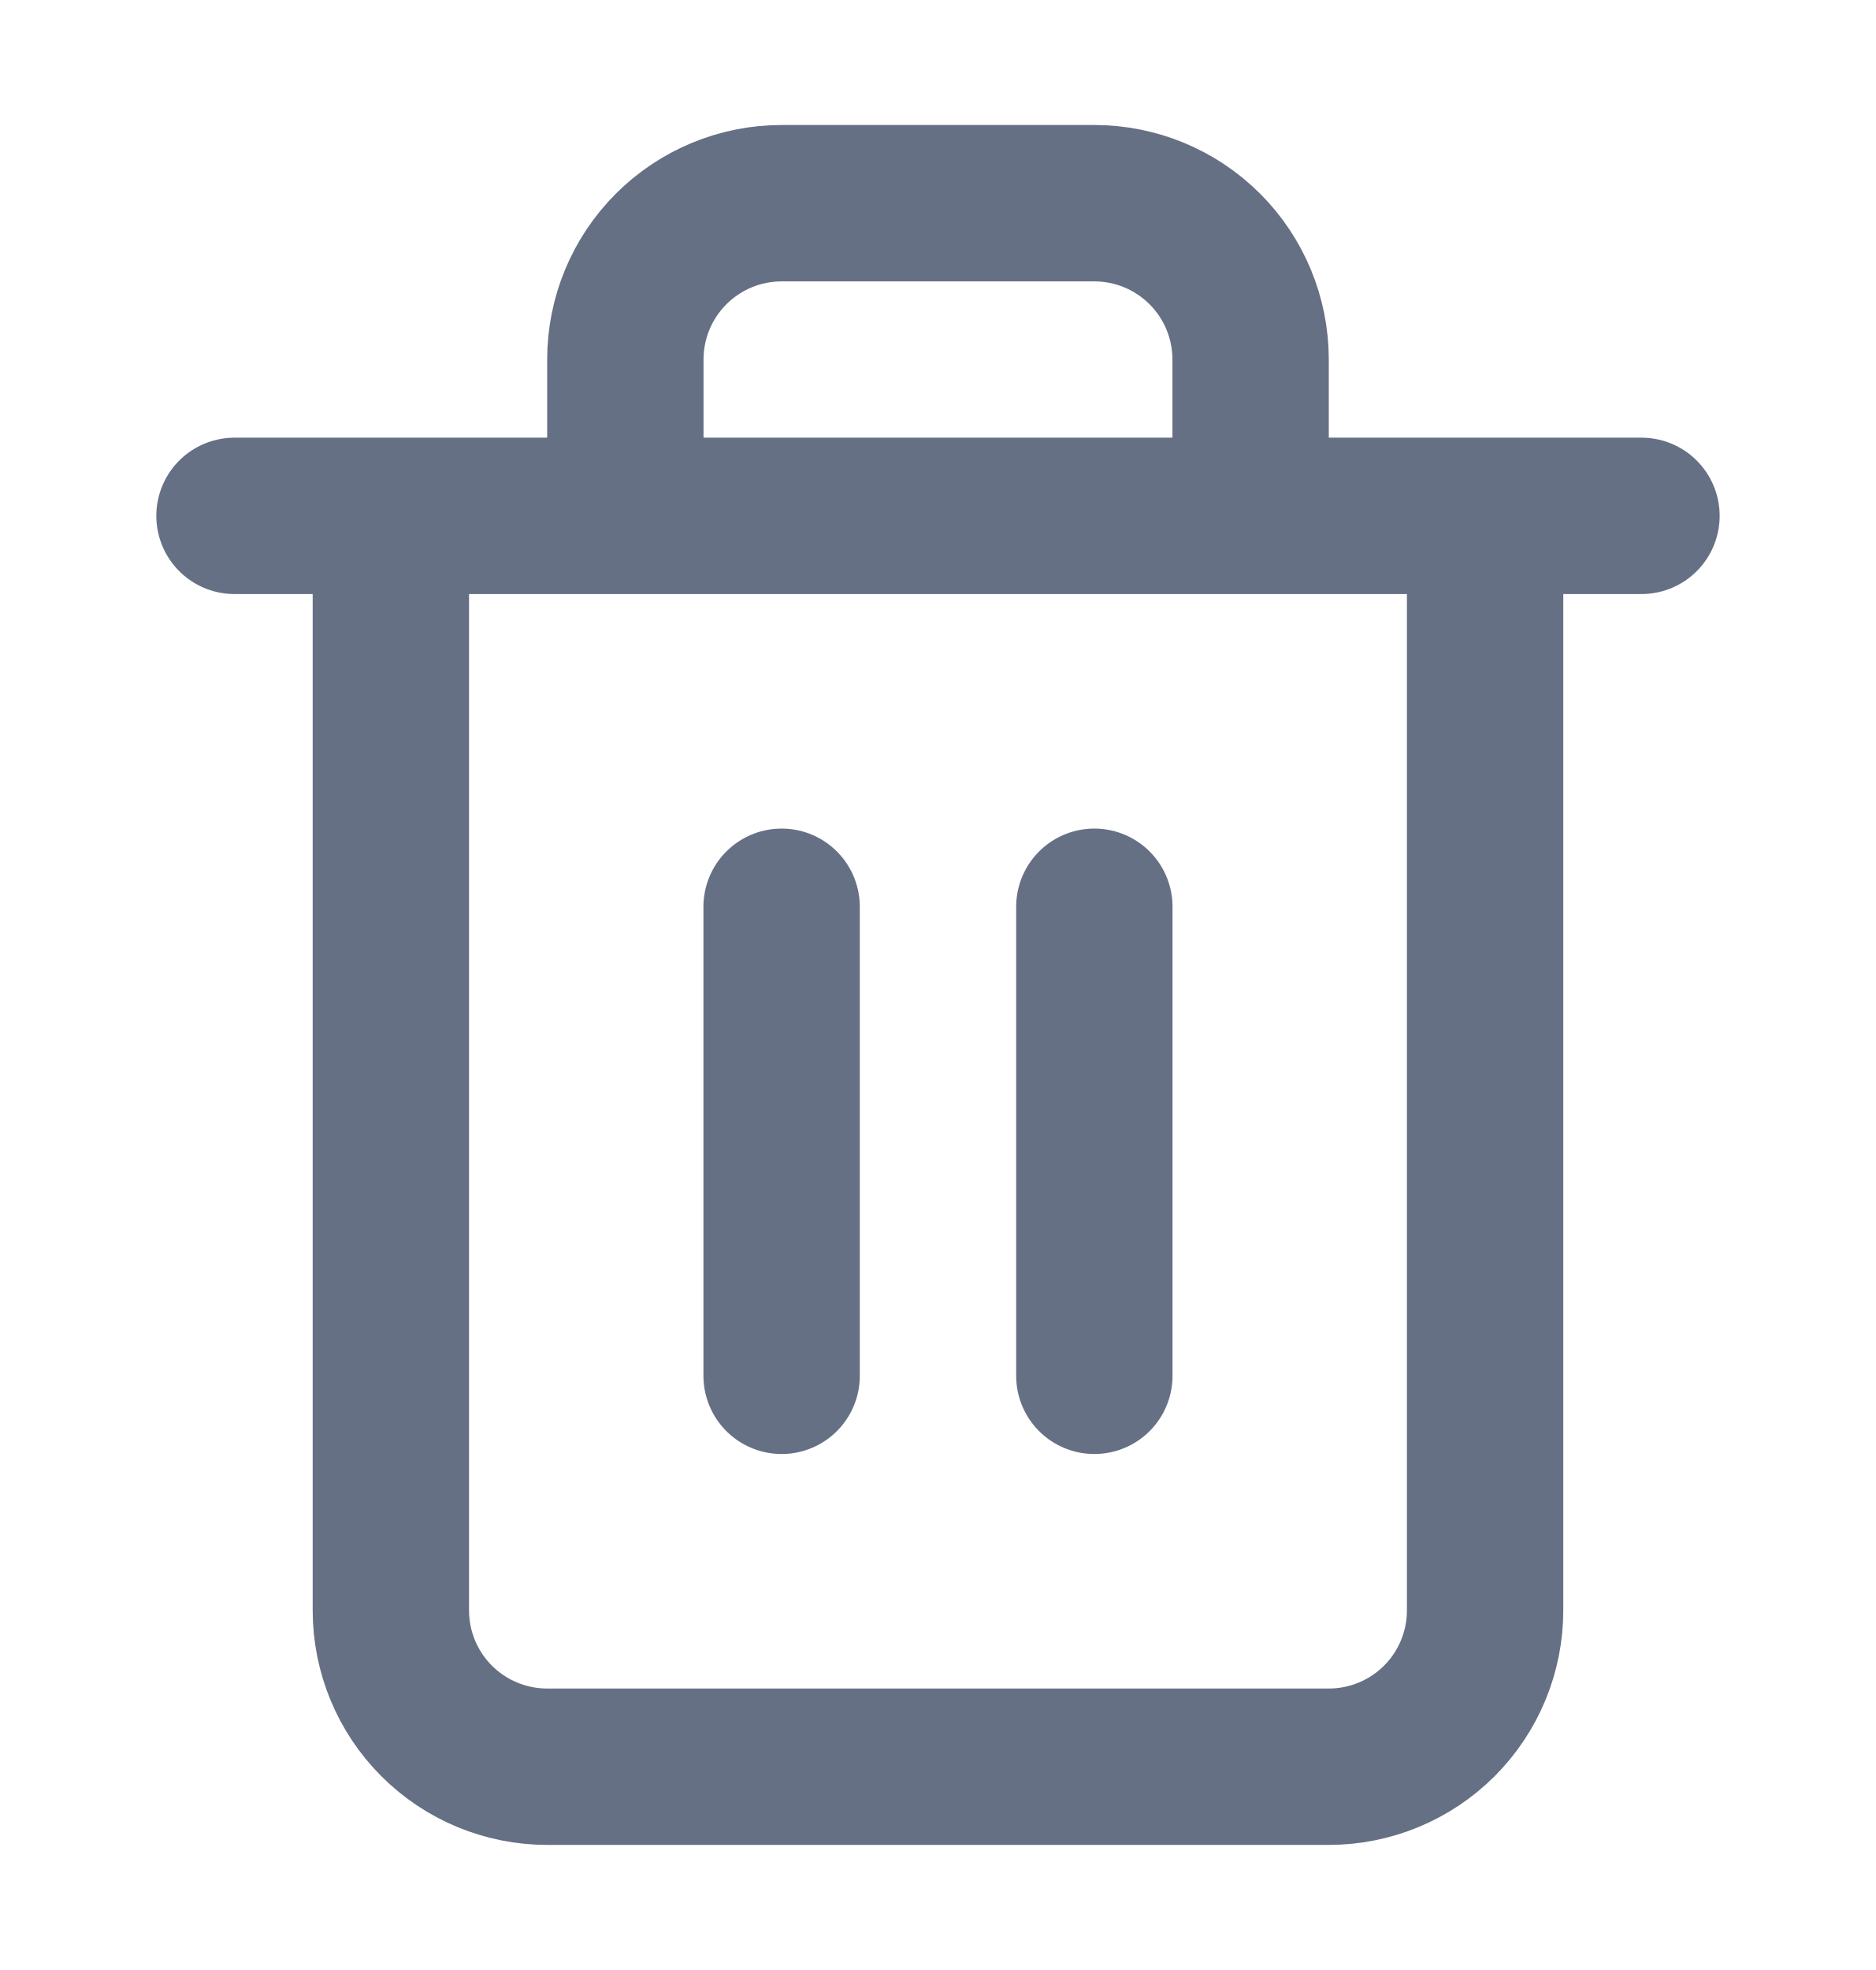
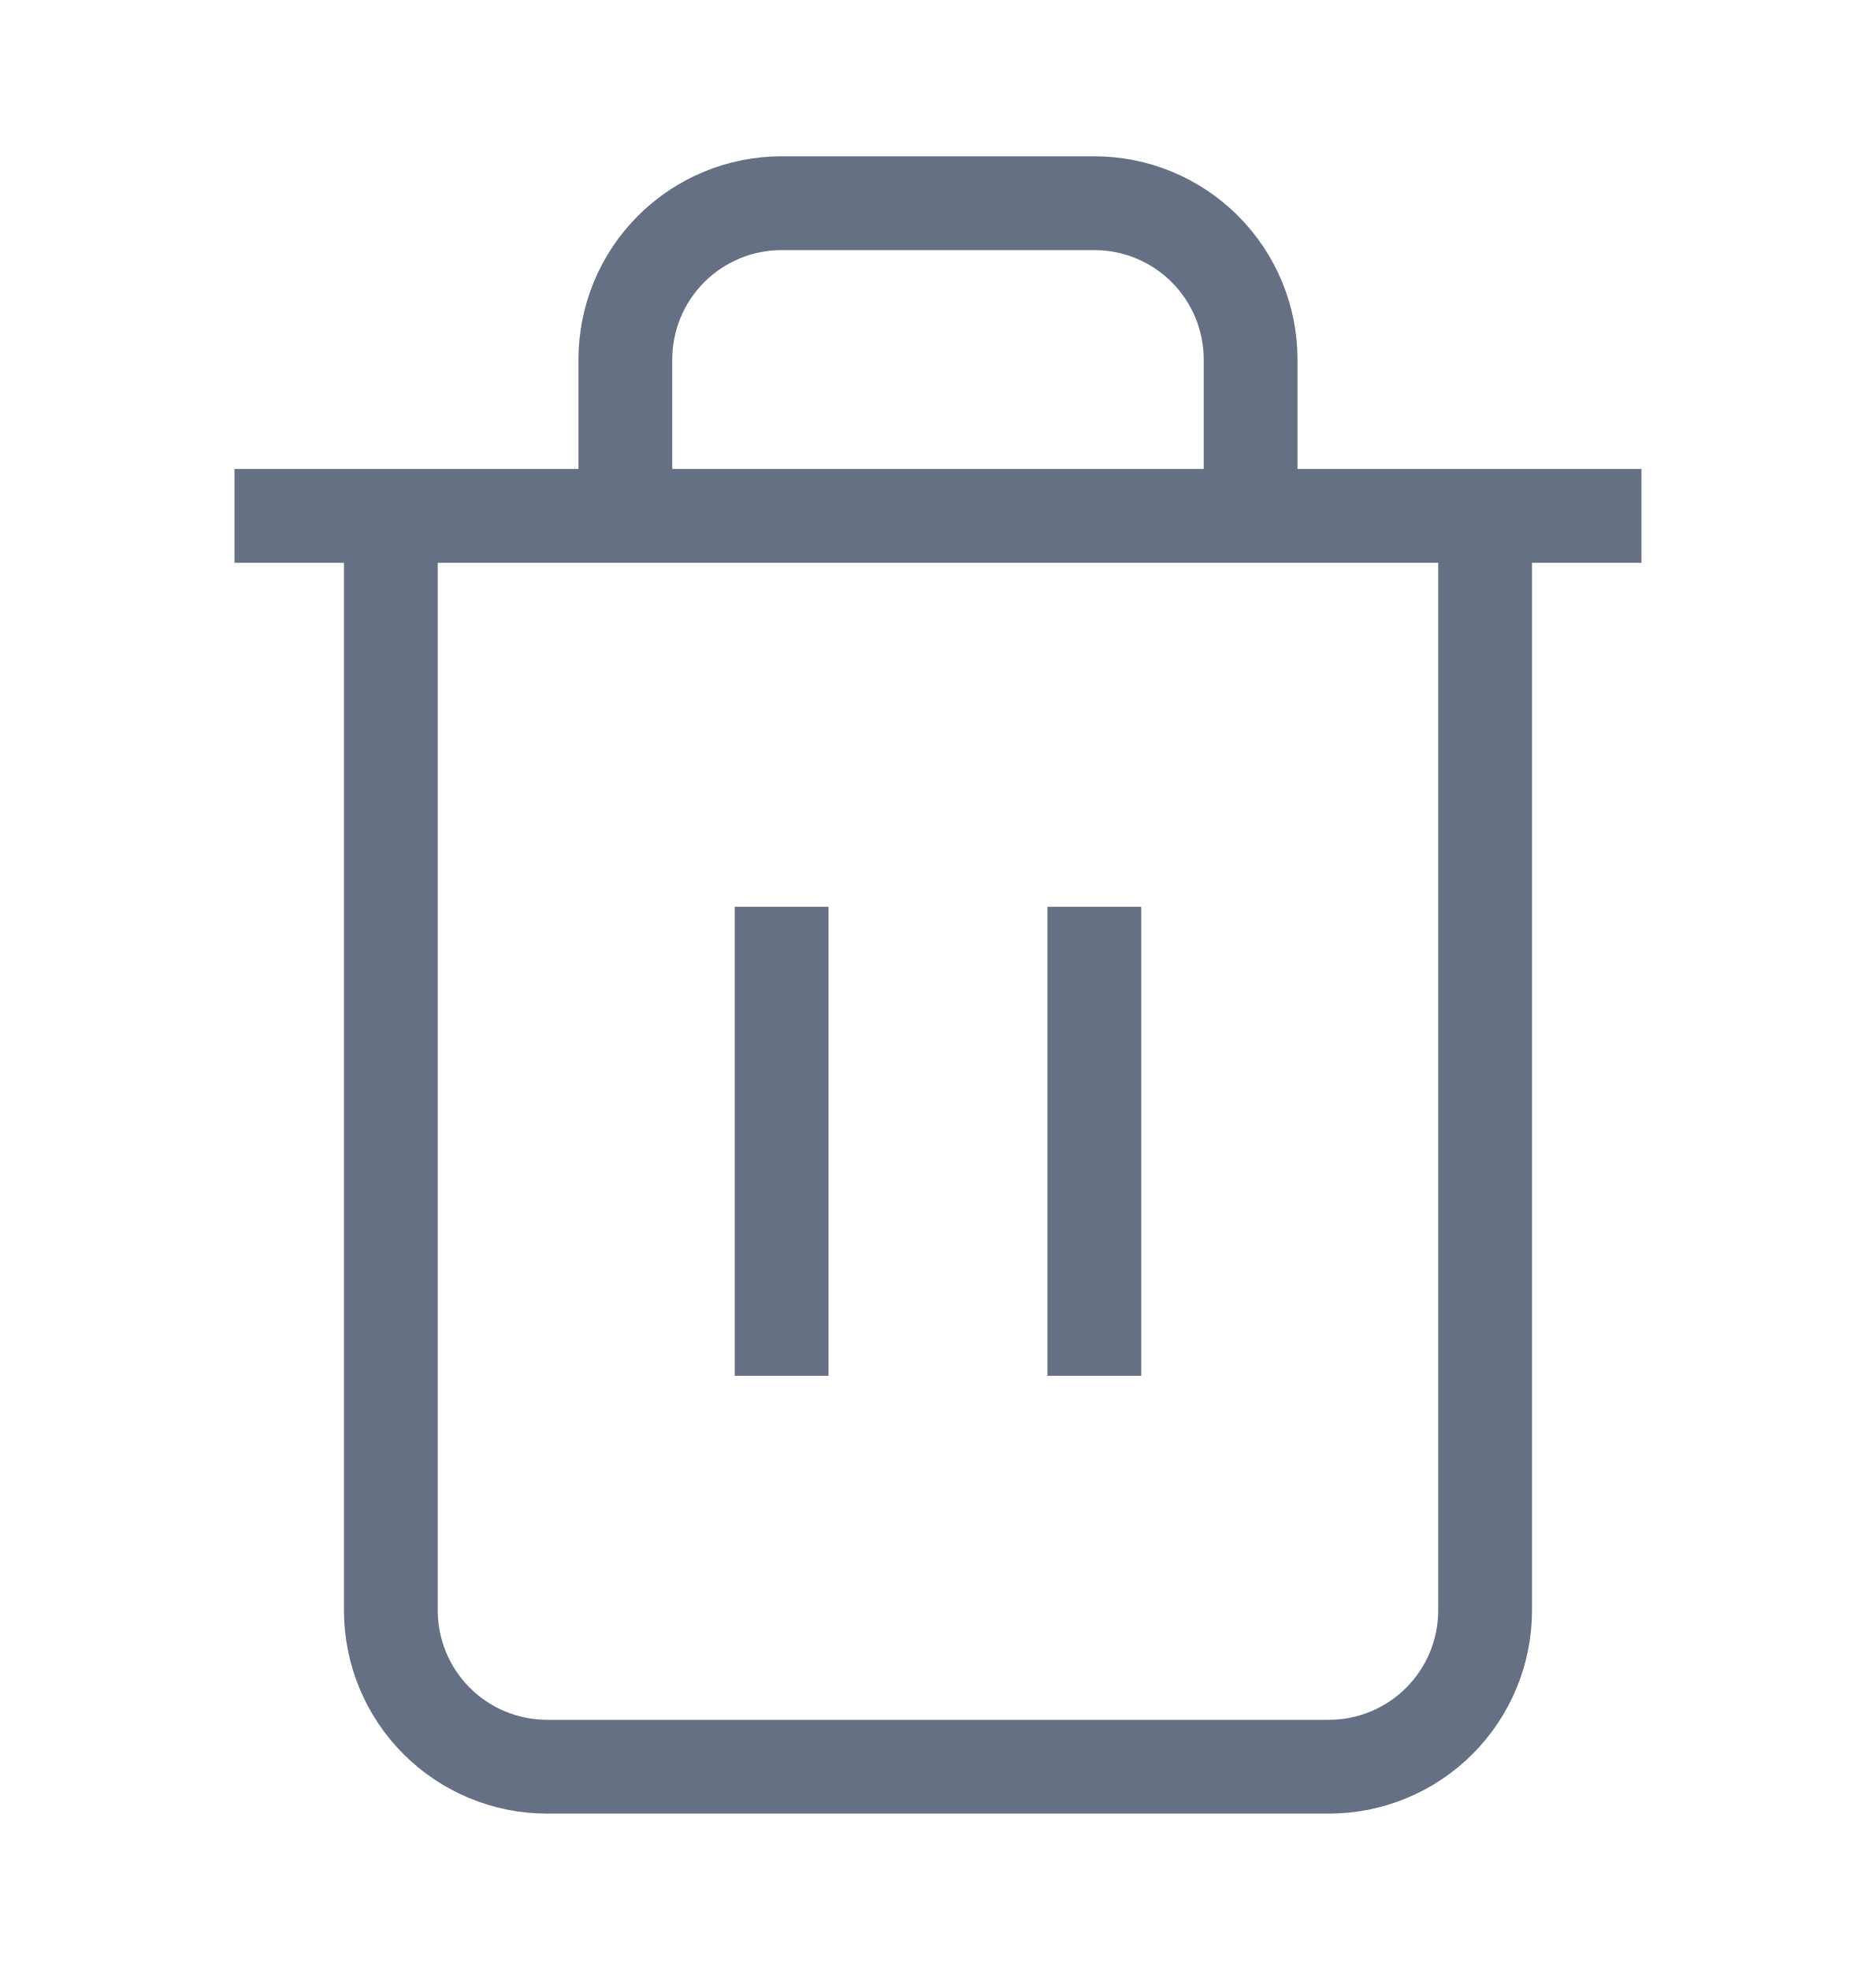
<svg xmlns="http://www.w3.org/2000/svg" width="20" height="21" viewBox="0 0 20 21" fill="none">
-   <path d="M2.5 5.499H4.167M4.167 5.499H17.5M4.167 5.499V17.166C4.167 17.608 4.342 18.032 4.655 18.345C4.967 18.657 5.391 18.833 5.833 18.833H14.167C14.609 18.833 15.033 18.657 15.345 18.345C15.658 18.032 15.833 17.608 15.833 17.166V5.499H4.167ZM6.667 5.499V3.833C6.667 3.391 6.842 2.967 7.155 2.654C7.467 2.342 7.891 2.166 8.333 2.166H11.667C12.109 2.166 12.533 2.342 12.845 2.654C13.158 2.967 13.333 3.391 13.333 3.833V5.499M8.333 9.666V14.666M11.667 9.666V14.666" stroke="#667085" stroke-width="1.667" stroke-linecap="round" stroke-linejoin="round" />
+   <path d="M2.5 5.499H4.167M4.167 5.499H17.5M4.167 5.499V17.166C4.167 17.608 4.342 18.032 4.655 18.345C4.967 18.657 5.391 18.833 5.833 18.833H14.167C14.609 18.833 15.033 18.657 15.345 18.345C15.658 18.032 15.833 17.608 15.833 17.166V5.499H4.167ZM6.667 5.499V3.833C6.667 3.391 6.842 2.967 7.155 2.654C7.467 2.342 7.891 2.166 8.333 2.166H11.667C12.109 2.166 12.533 2.342 12.845 2.654C13.158 2.967 13.333 3.391 13.333 3.833V5.499M8.333 9.666V14.666M11.667 9.666V14.666" stroke="#667085" strokeWidth="1.667" strokeLinecap="round" strokeLinejoin="round" />
</svg>
